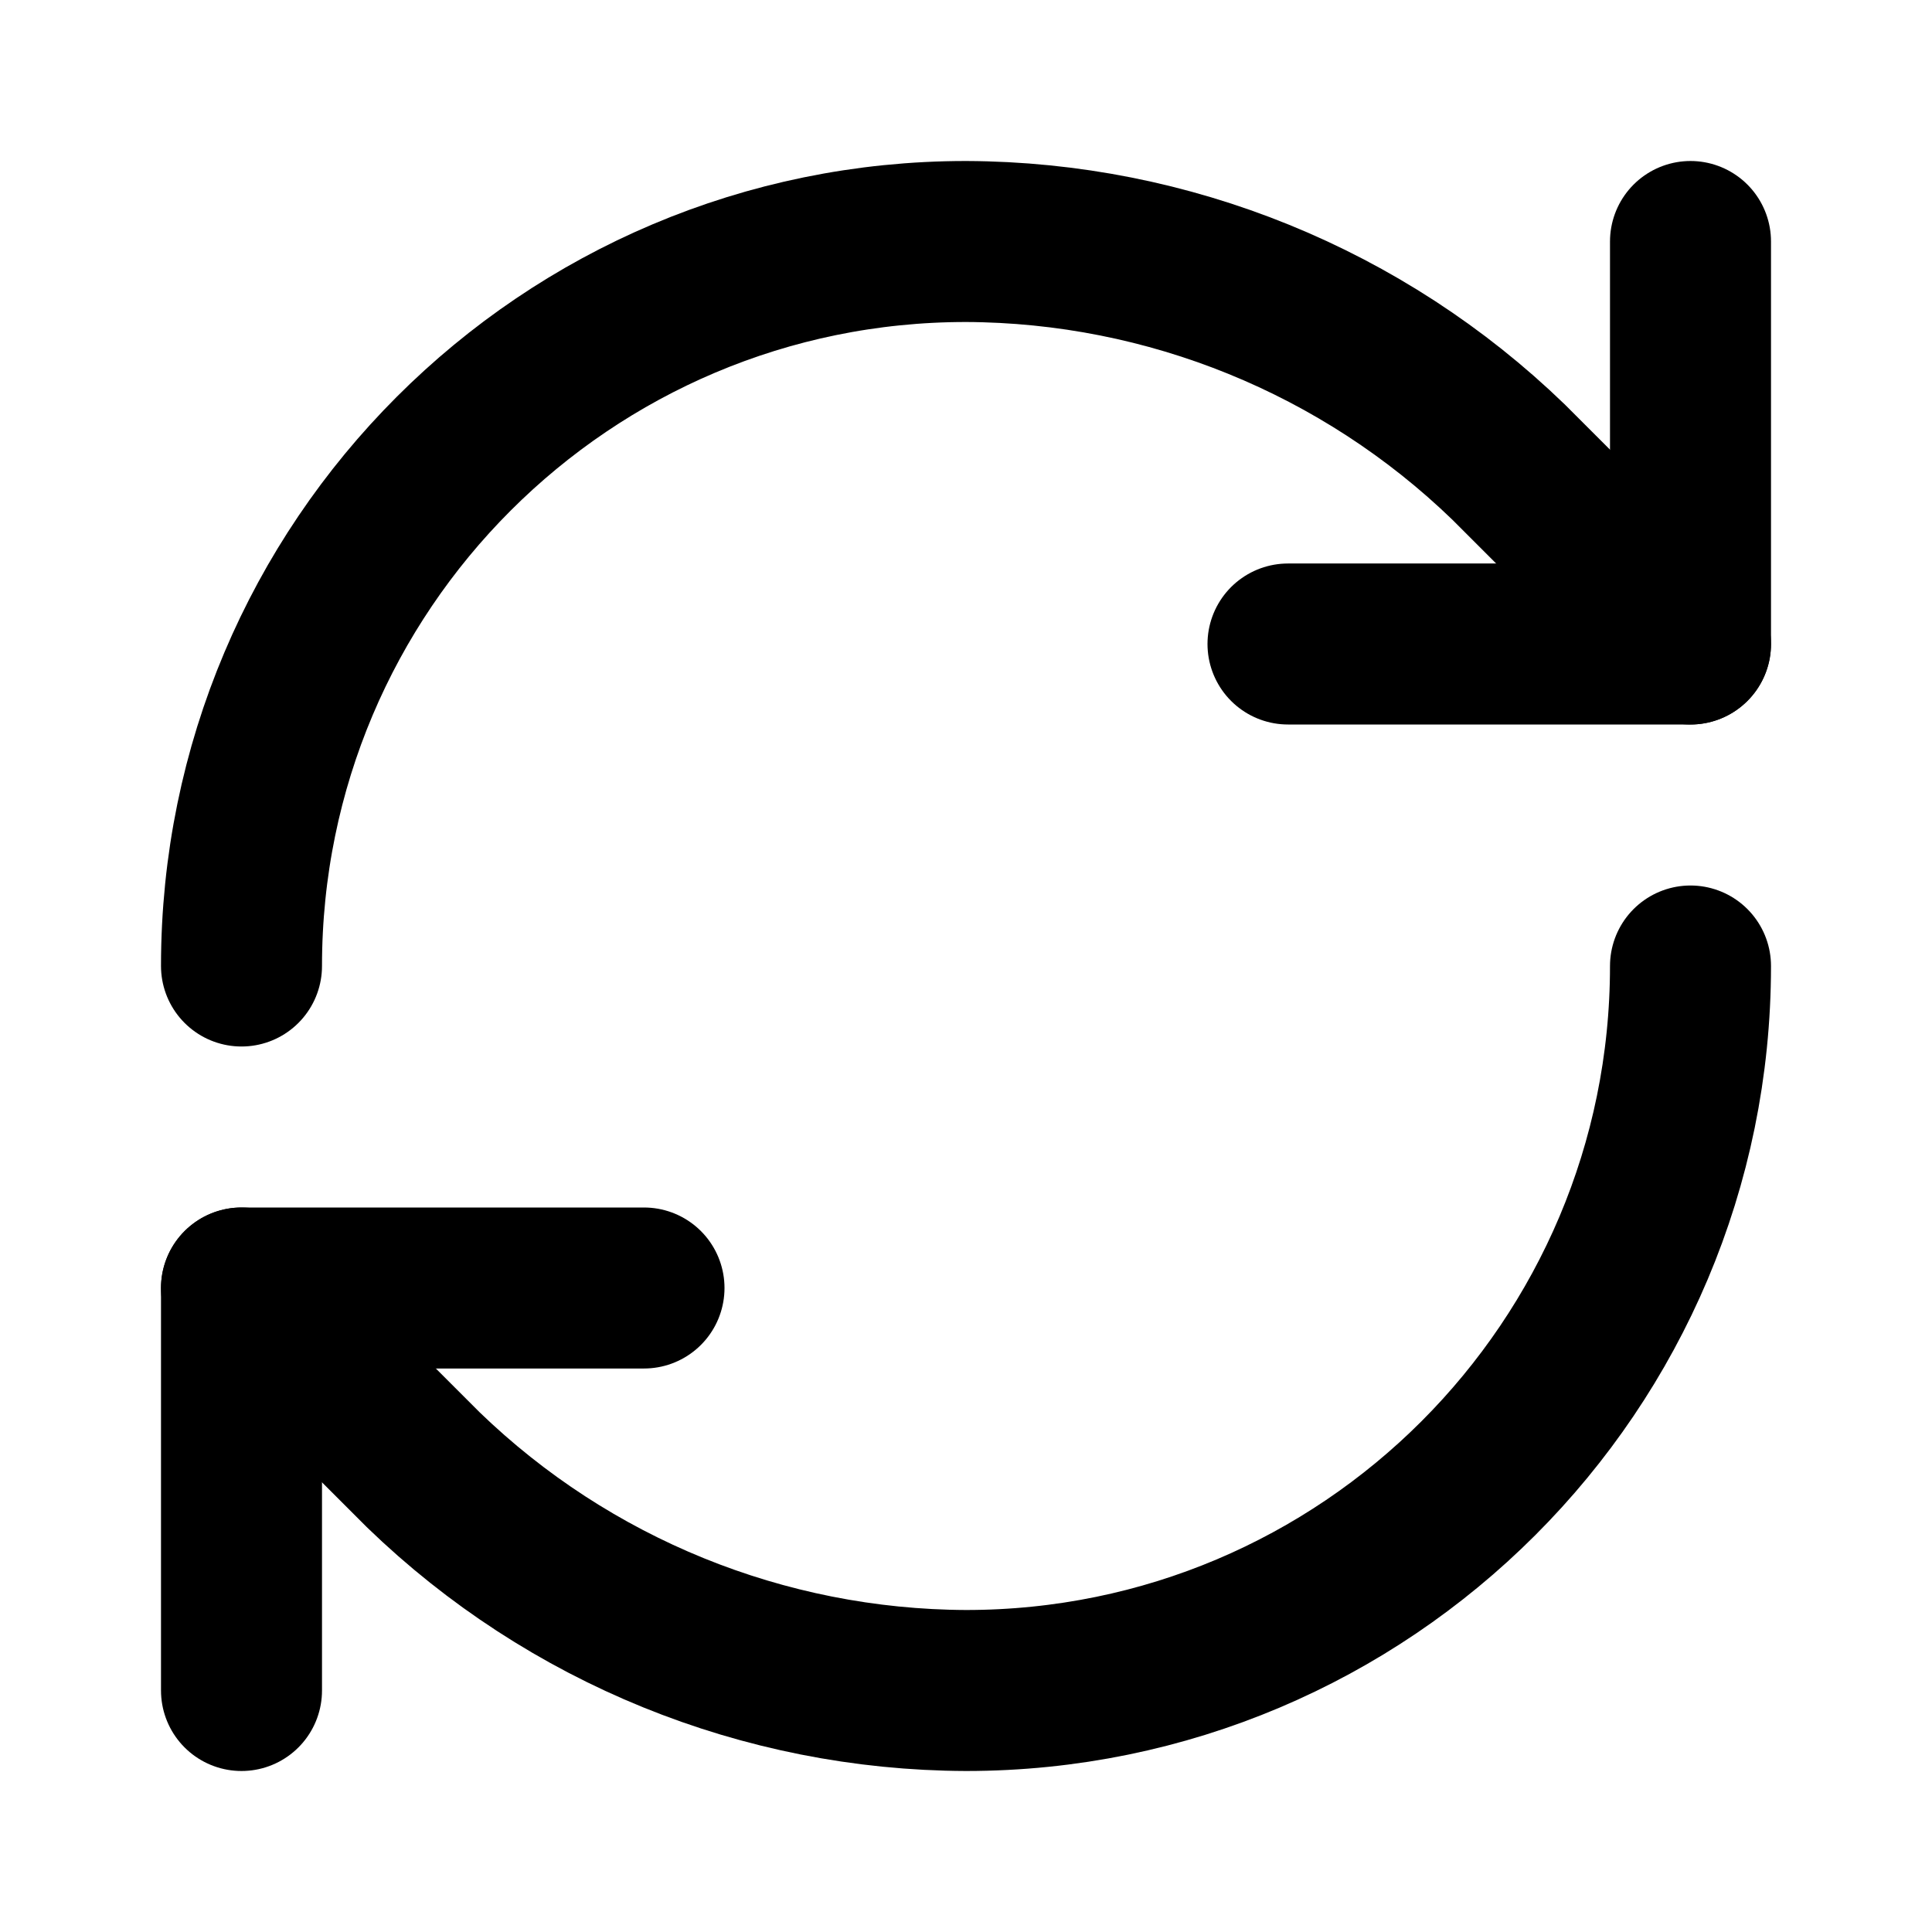
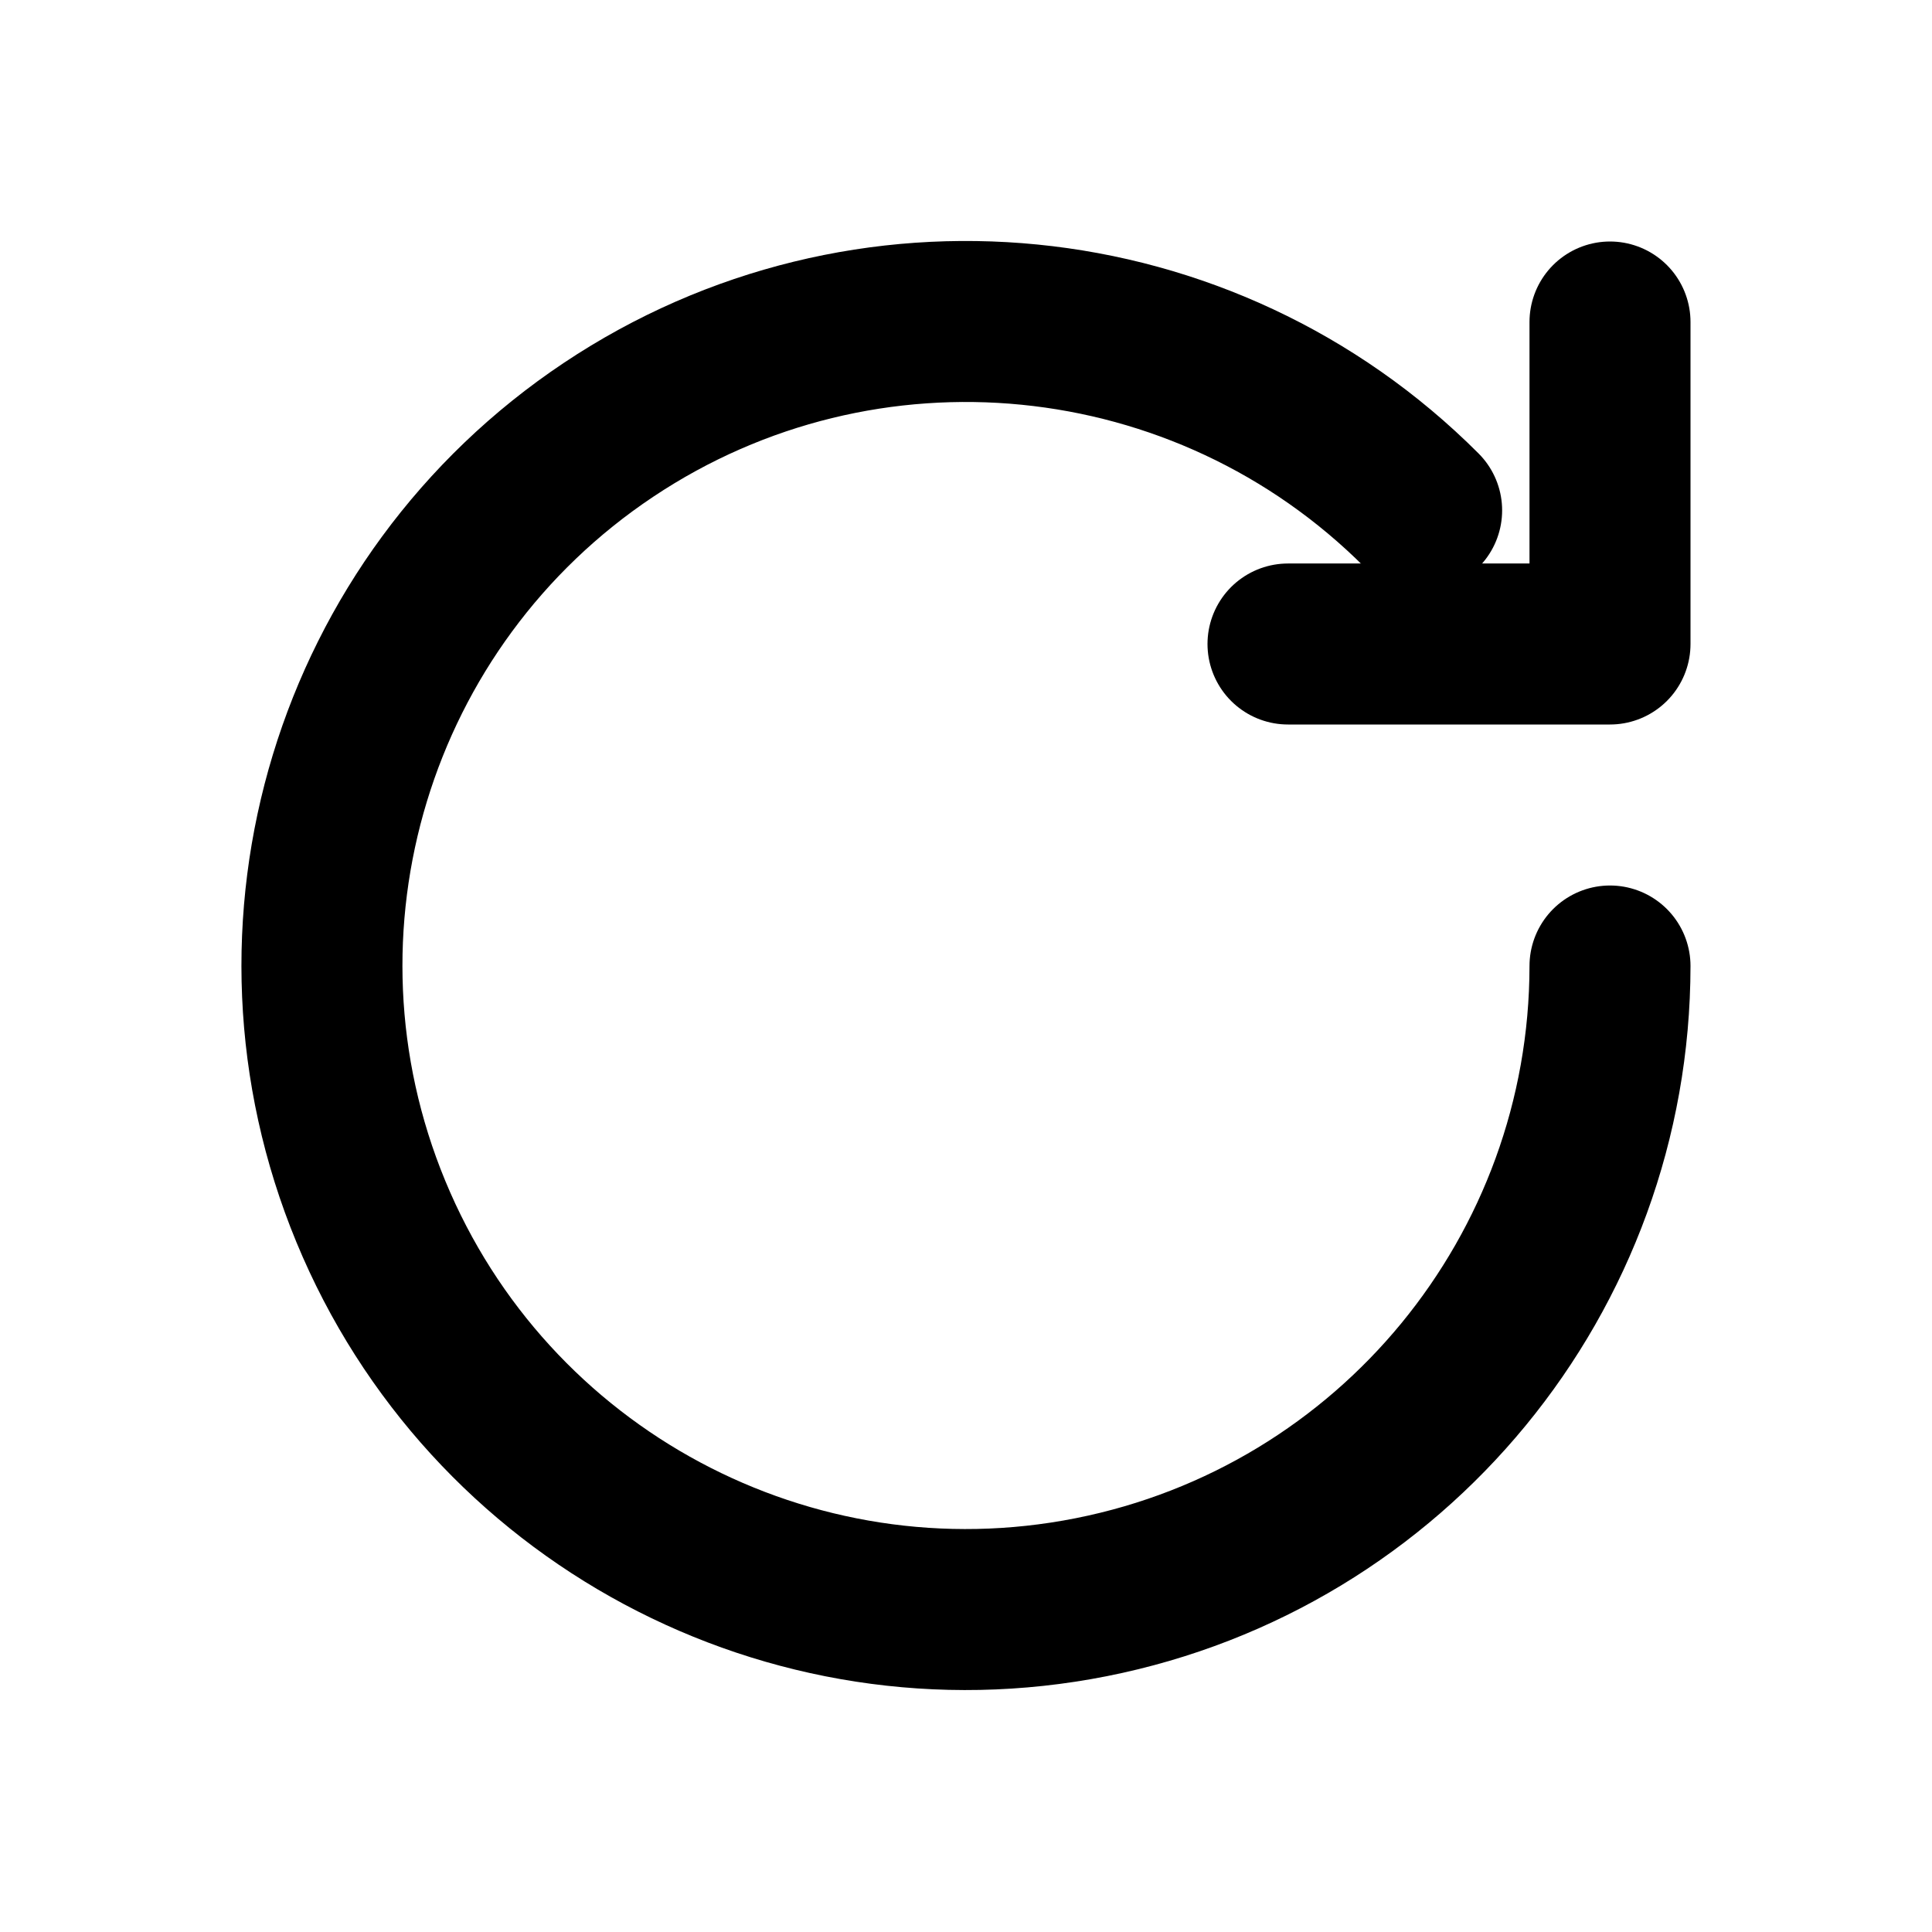
- <svg xmlns="http://www.w3.org/2000/svg" width="24" height="24" viewBox="0 0 24 24" fill="none" stroke="currentColor" stroke-width="2" stroke-linecap="round" stroke-linejoin="round">
-   <path d="M3 12a9 9 0 0 1 9-9 9.75 9.75 0 0 1 6.74 2.74L21 8" />
-   <path d="M21 3v5h-5" />
-   <path d="M21 12a9 9 0 0 1-9 9 9.75 9.75 0 0 1-6.74-2.74L3 16" />
-   <path d="M8 16H3v5" />
+ <svg xmlns="http://www.w3.org/2000/svg" viewBox="0 0 24 24" width="24" height="24" fill="none" stroke="currentColor" stroke-width="2" stroke-linecap="round" stroke-linejoin="round">
+   <path d="M20 12a8 8 0 1 1-2.34-5.66" />
+   <path d="M20 4v4h-4" />
</svg>
